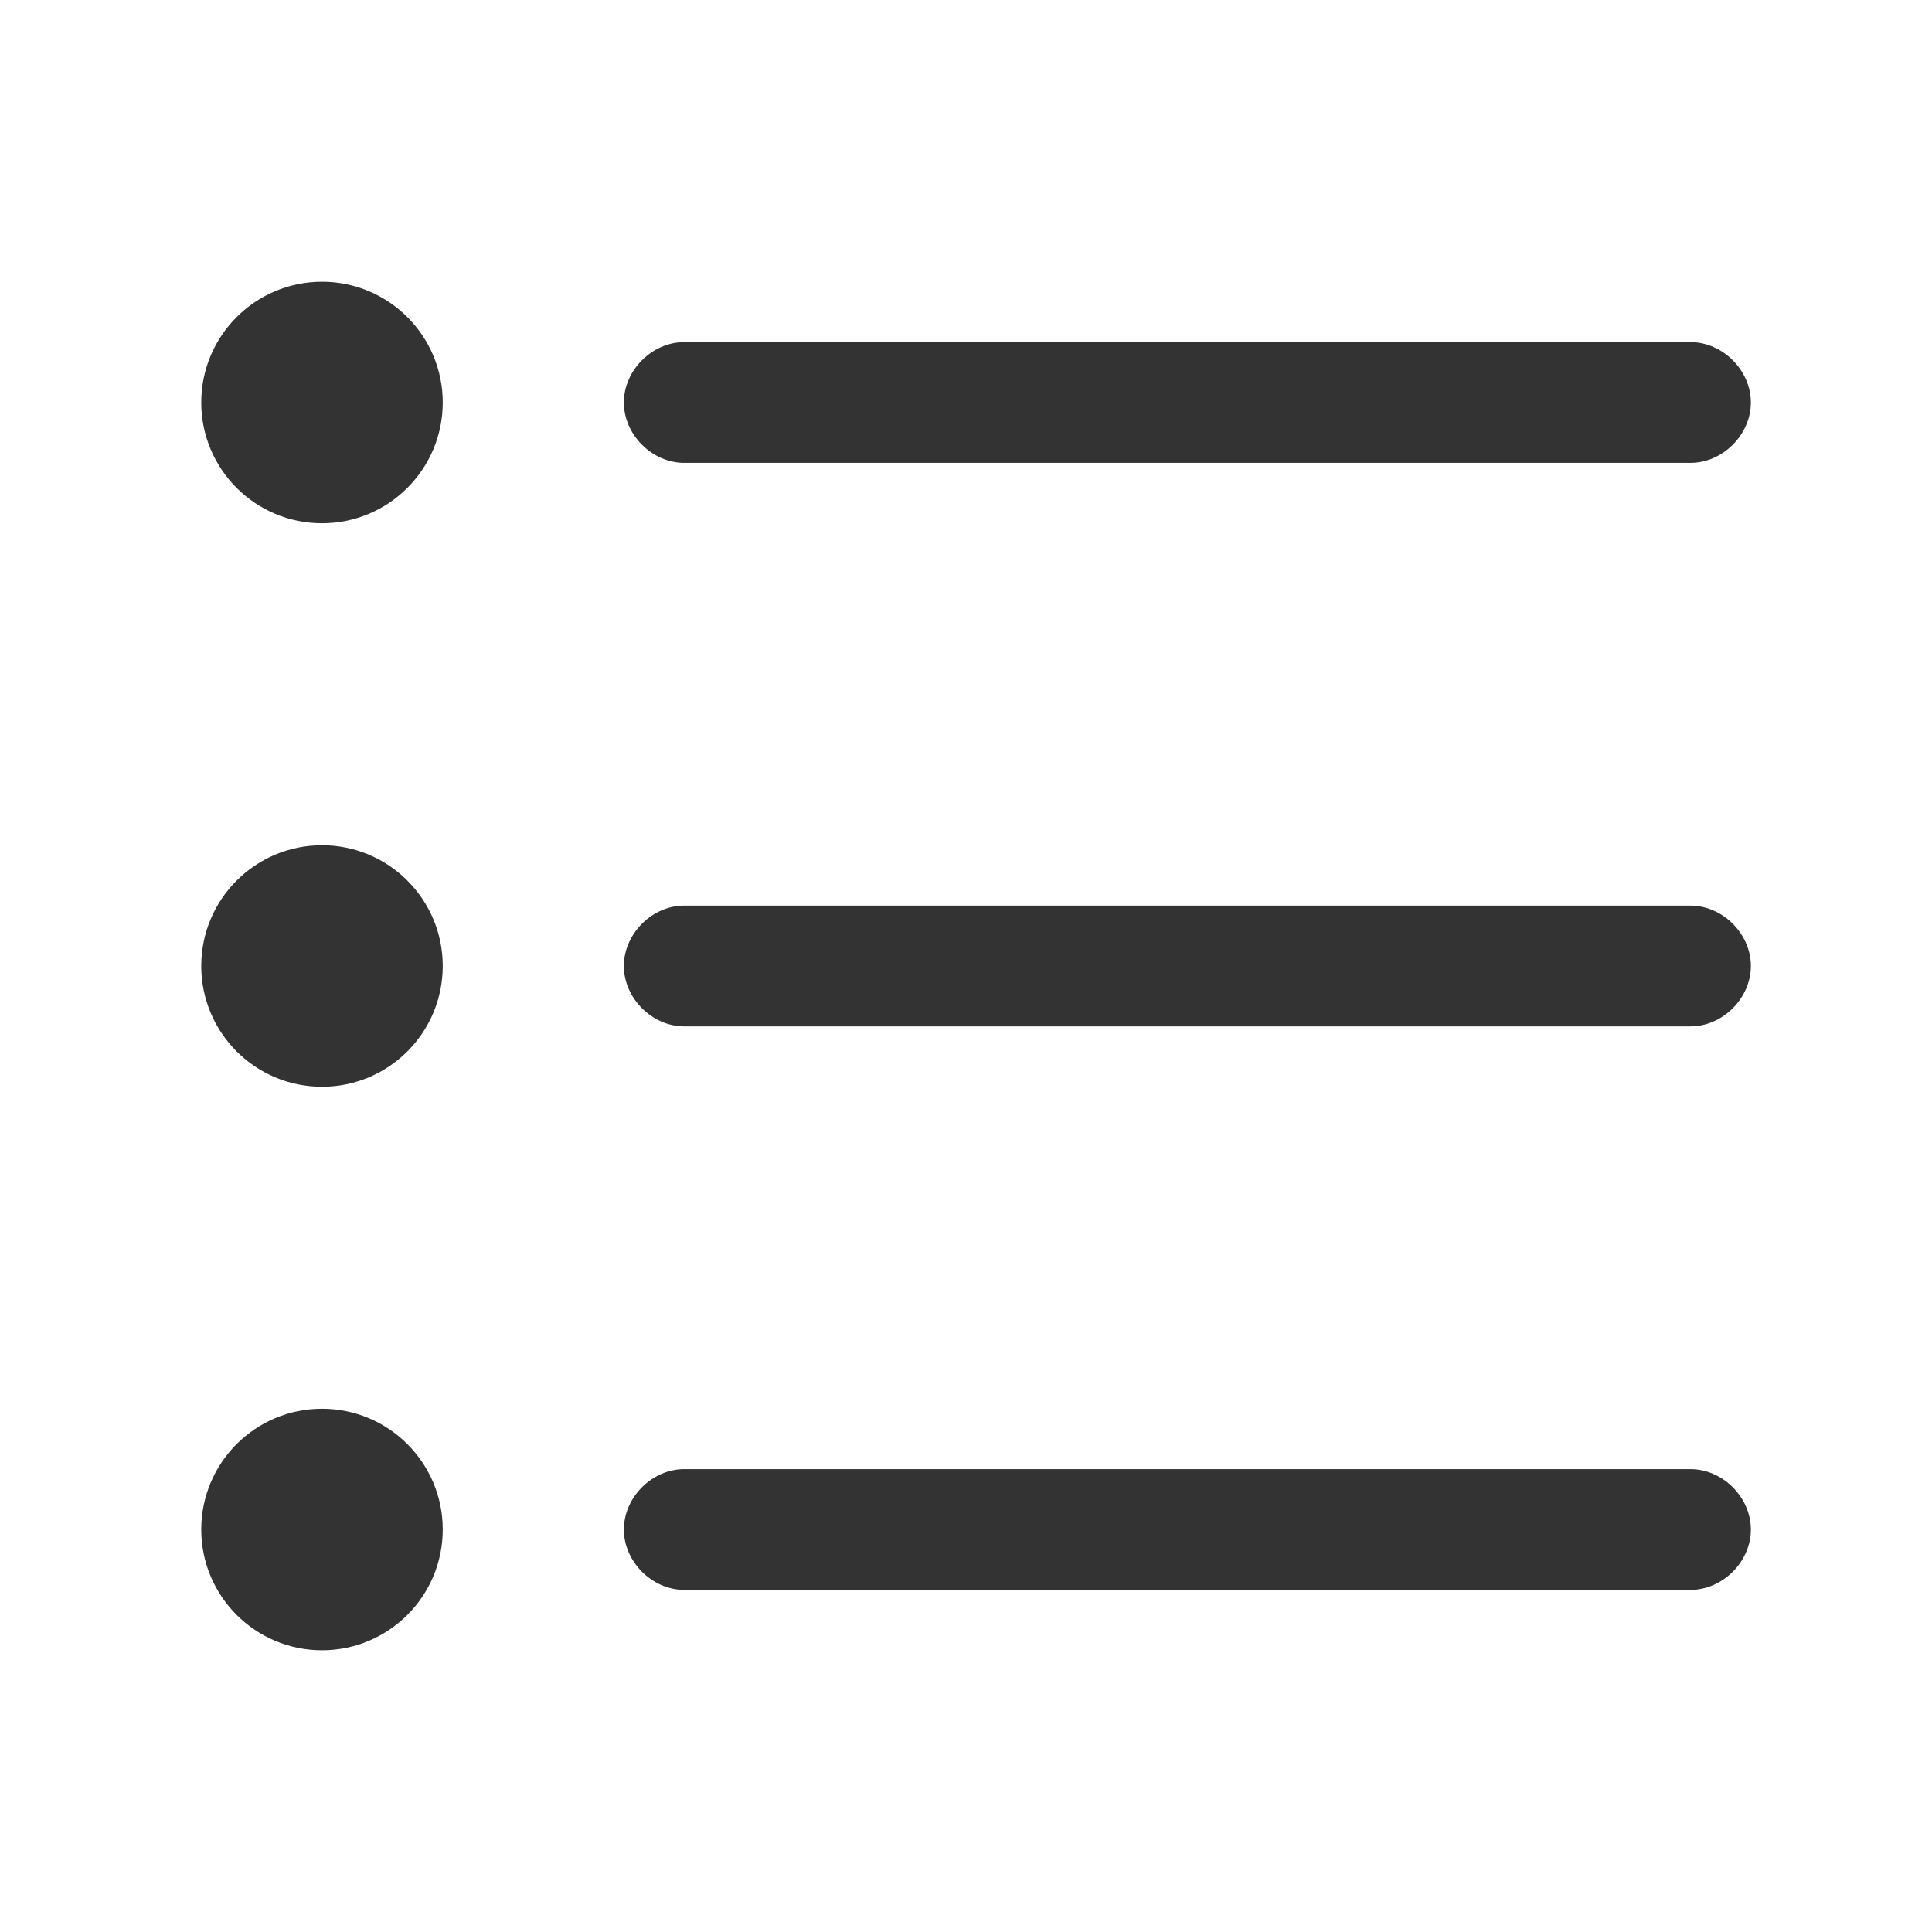
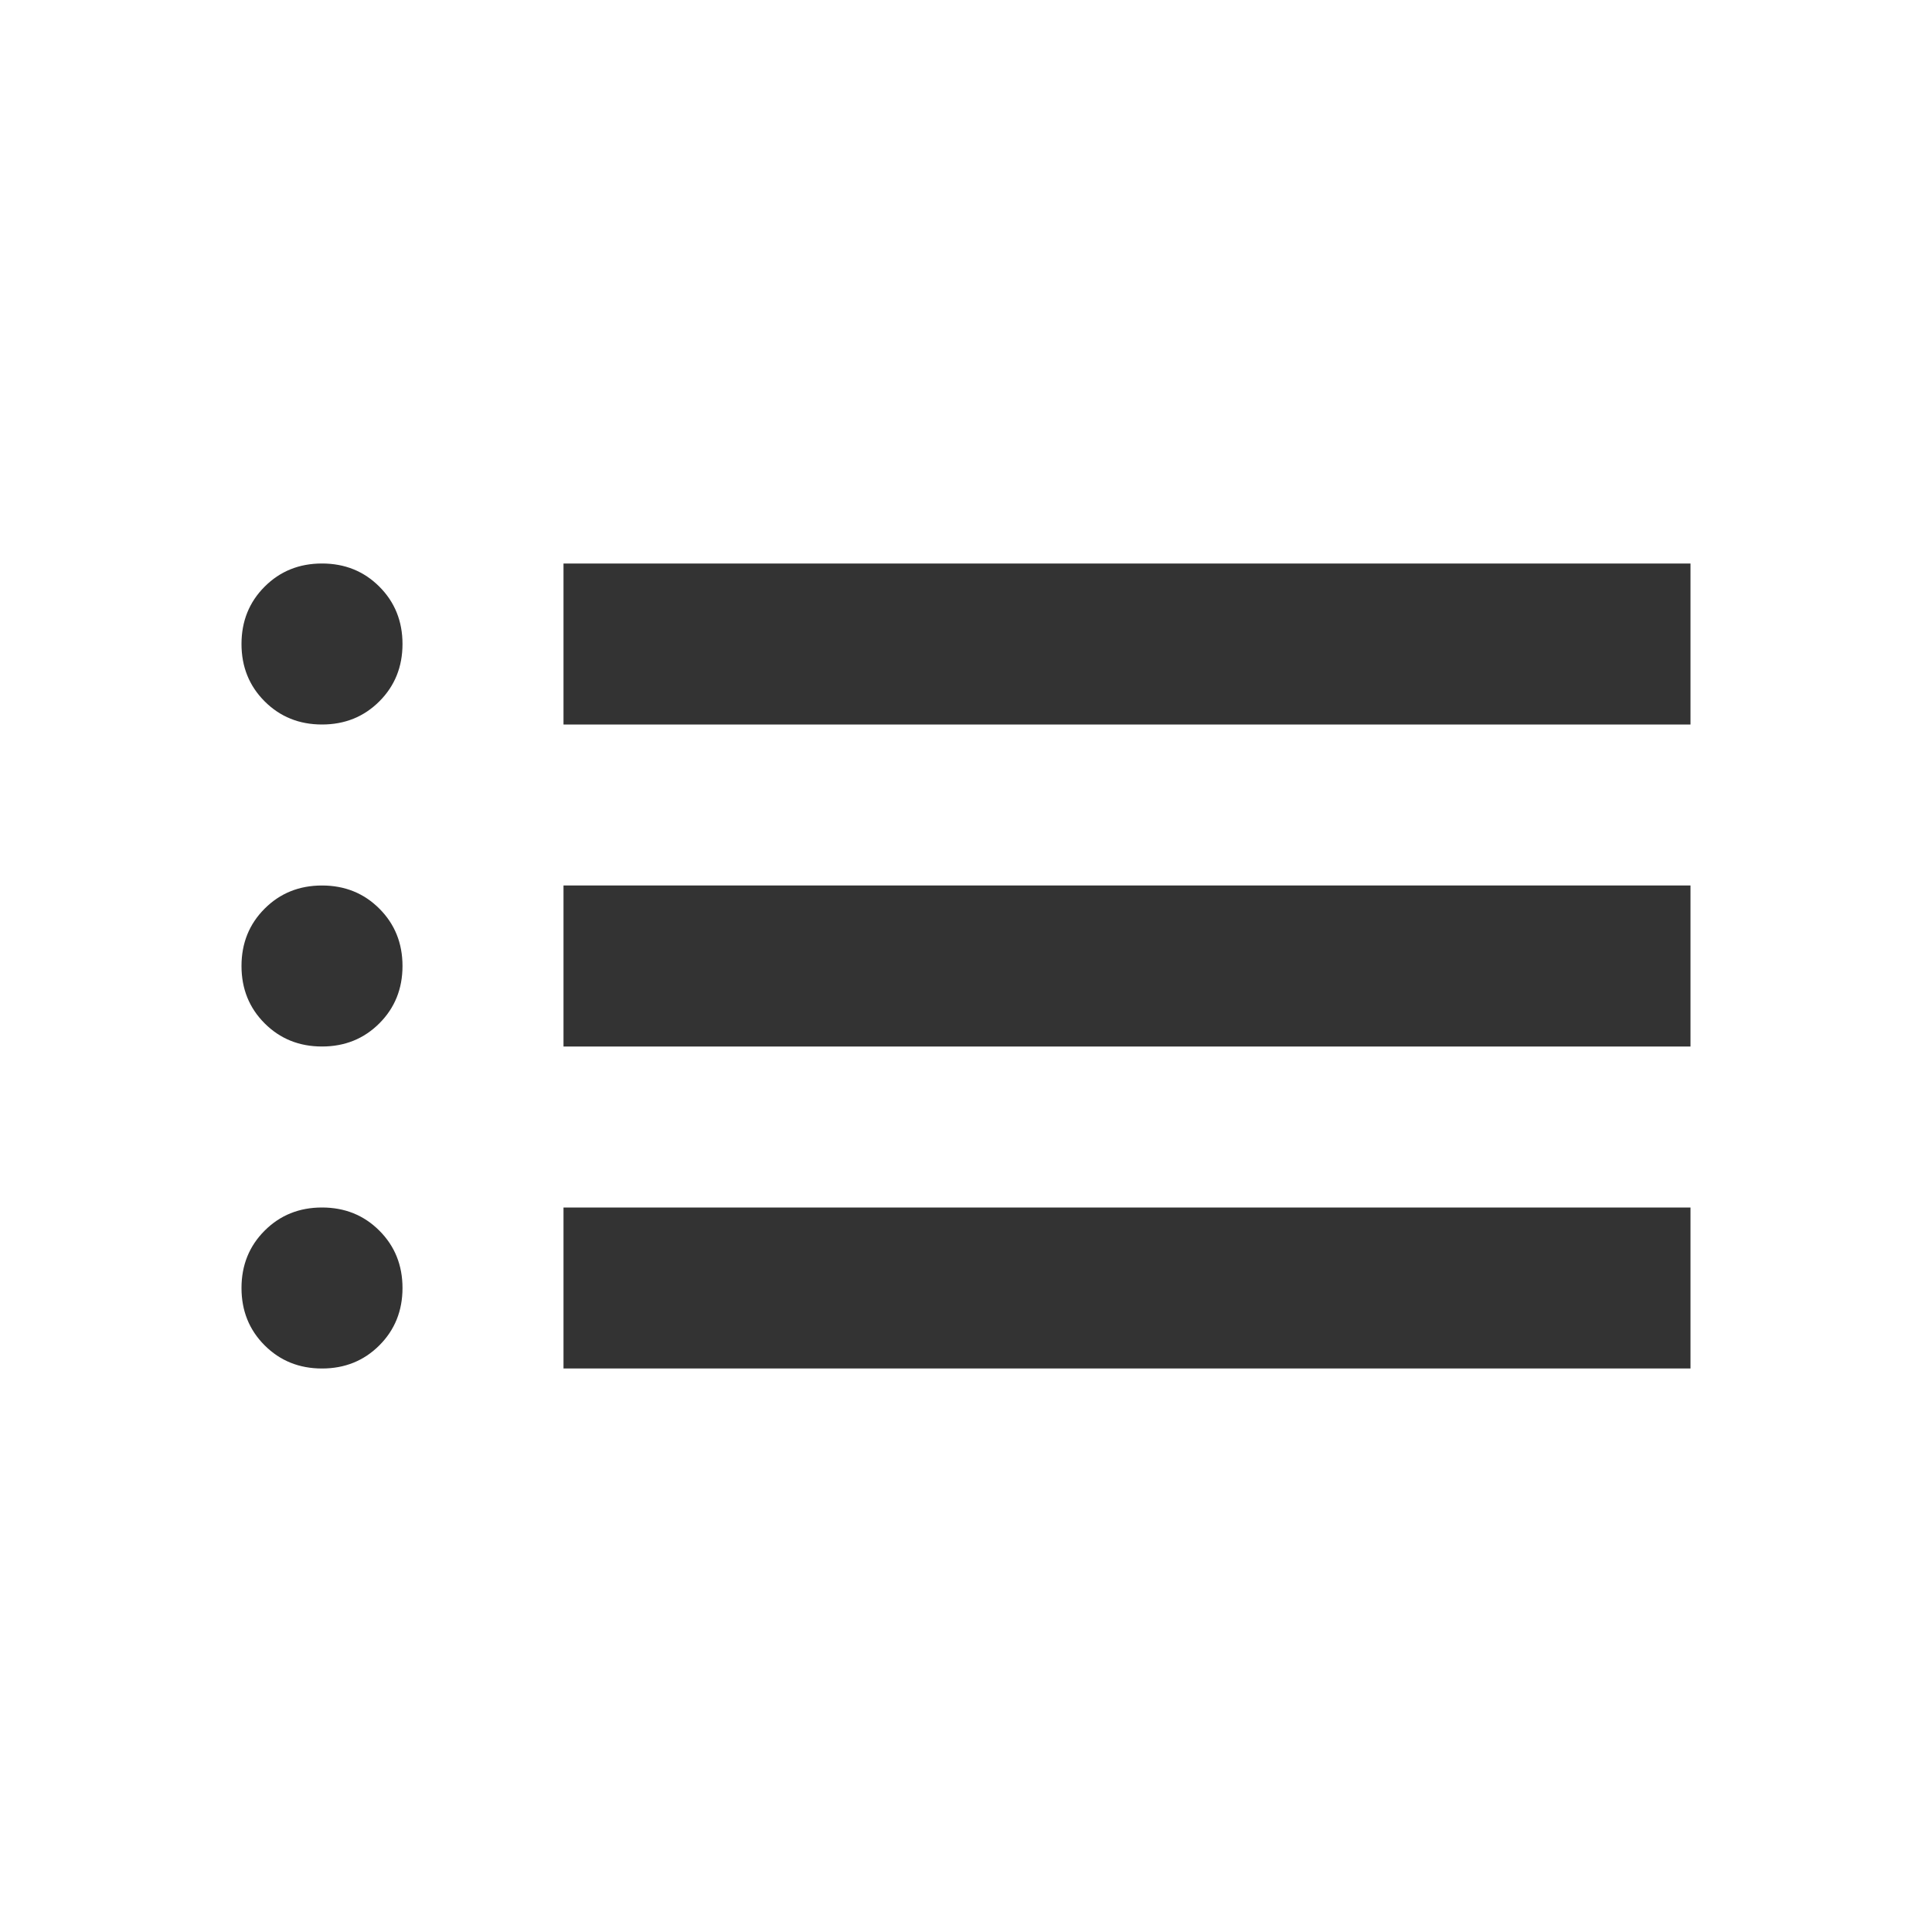
- <svg xmlns="http://www.w3.org/2000/svg" t="1705659397747" class="icon" viewBox="0 0 1024 1024" version="1.1" p-id="3385" width="200" height="200">
-   <path d="M170.667 213.333m-64 0a64 64 0 1 0 128 0 64 64 0 1 0-128 0Z" fill="#333333" p-id="3386" />
-   <path d="M170.667 512m-64 0a64 64 0 1 0 128 0 64 64 0 1 0-128 0Z" fill="#333333" p-id="3387" />
-   <path d="M170.667 810.667m-64 0a64 64 0 1 0 128 0 64 64 0 1 0-128 0Z" fill="#333333" p-id="3388" />
-   <path d="M896 778.667H362.667c-17.067 0-32 14.933-32 32s14.933 32 32 32h533.333c17.067 0 32-14.933 32-32s-14.933-32-32-32zM362.667 245.333h533.333c17.067 0 32-14.933 32-32s-14.933-32-32-32H362.667c-17.067 0-32 14.933-32 32s14.933 32 32 32zM896 480H362.667c-17.067 0-32 14.933-32 32s14.933 32 32 32h533.333c17.067 0 32-14.933 32-32s-14.933-32-32-32z" fill="#333333" p-id="3389" />
+ <svg xmlns="http://www.w3.org/2000/svg" height="24px" viewBox="0 -960 960 960" width="24px" fill="#333">
+   <path d="M280-600v-80h560v80H280Zm0 160v-80h560v80H280Zm0 160v-80h560v80H280ZM160-600q-17 0-28.5-11.5T120-640q0-17 11.5-28.5T160-680q17 0 28.5 11.5T200-640q0 17-11.5 28.5T160-600Zm0 160q-17 0-28.5-11.5T120-480q0-17 11.5-28.5T160-520q17 0 28.5 11.5T200-480q0 17-11.5 28.5T160-440Zm0 160q-17 0-28.5-11.5T120-320q0-17 11.5-28.5T160-360q17 0 28.5 11.5T200-320q0 17-11.5 28.5T160-280Z" />
</svg>
